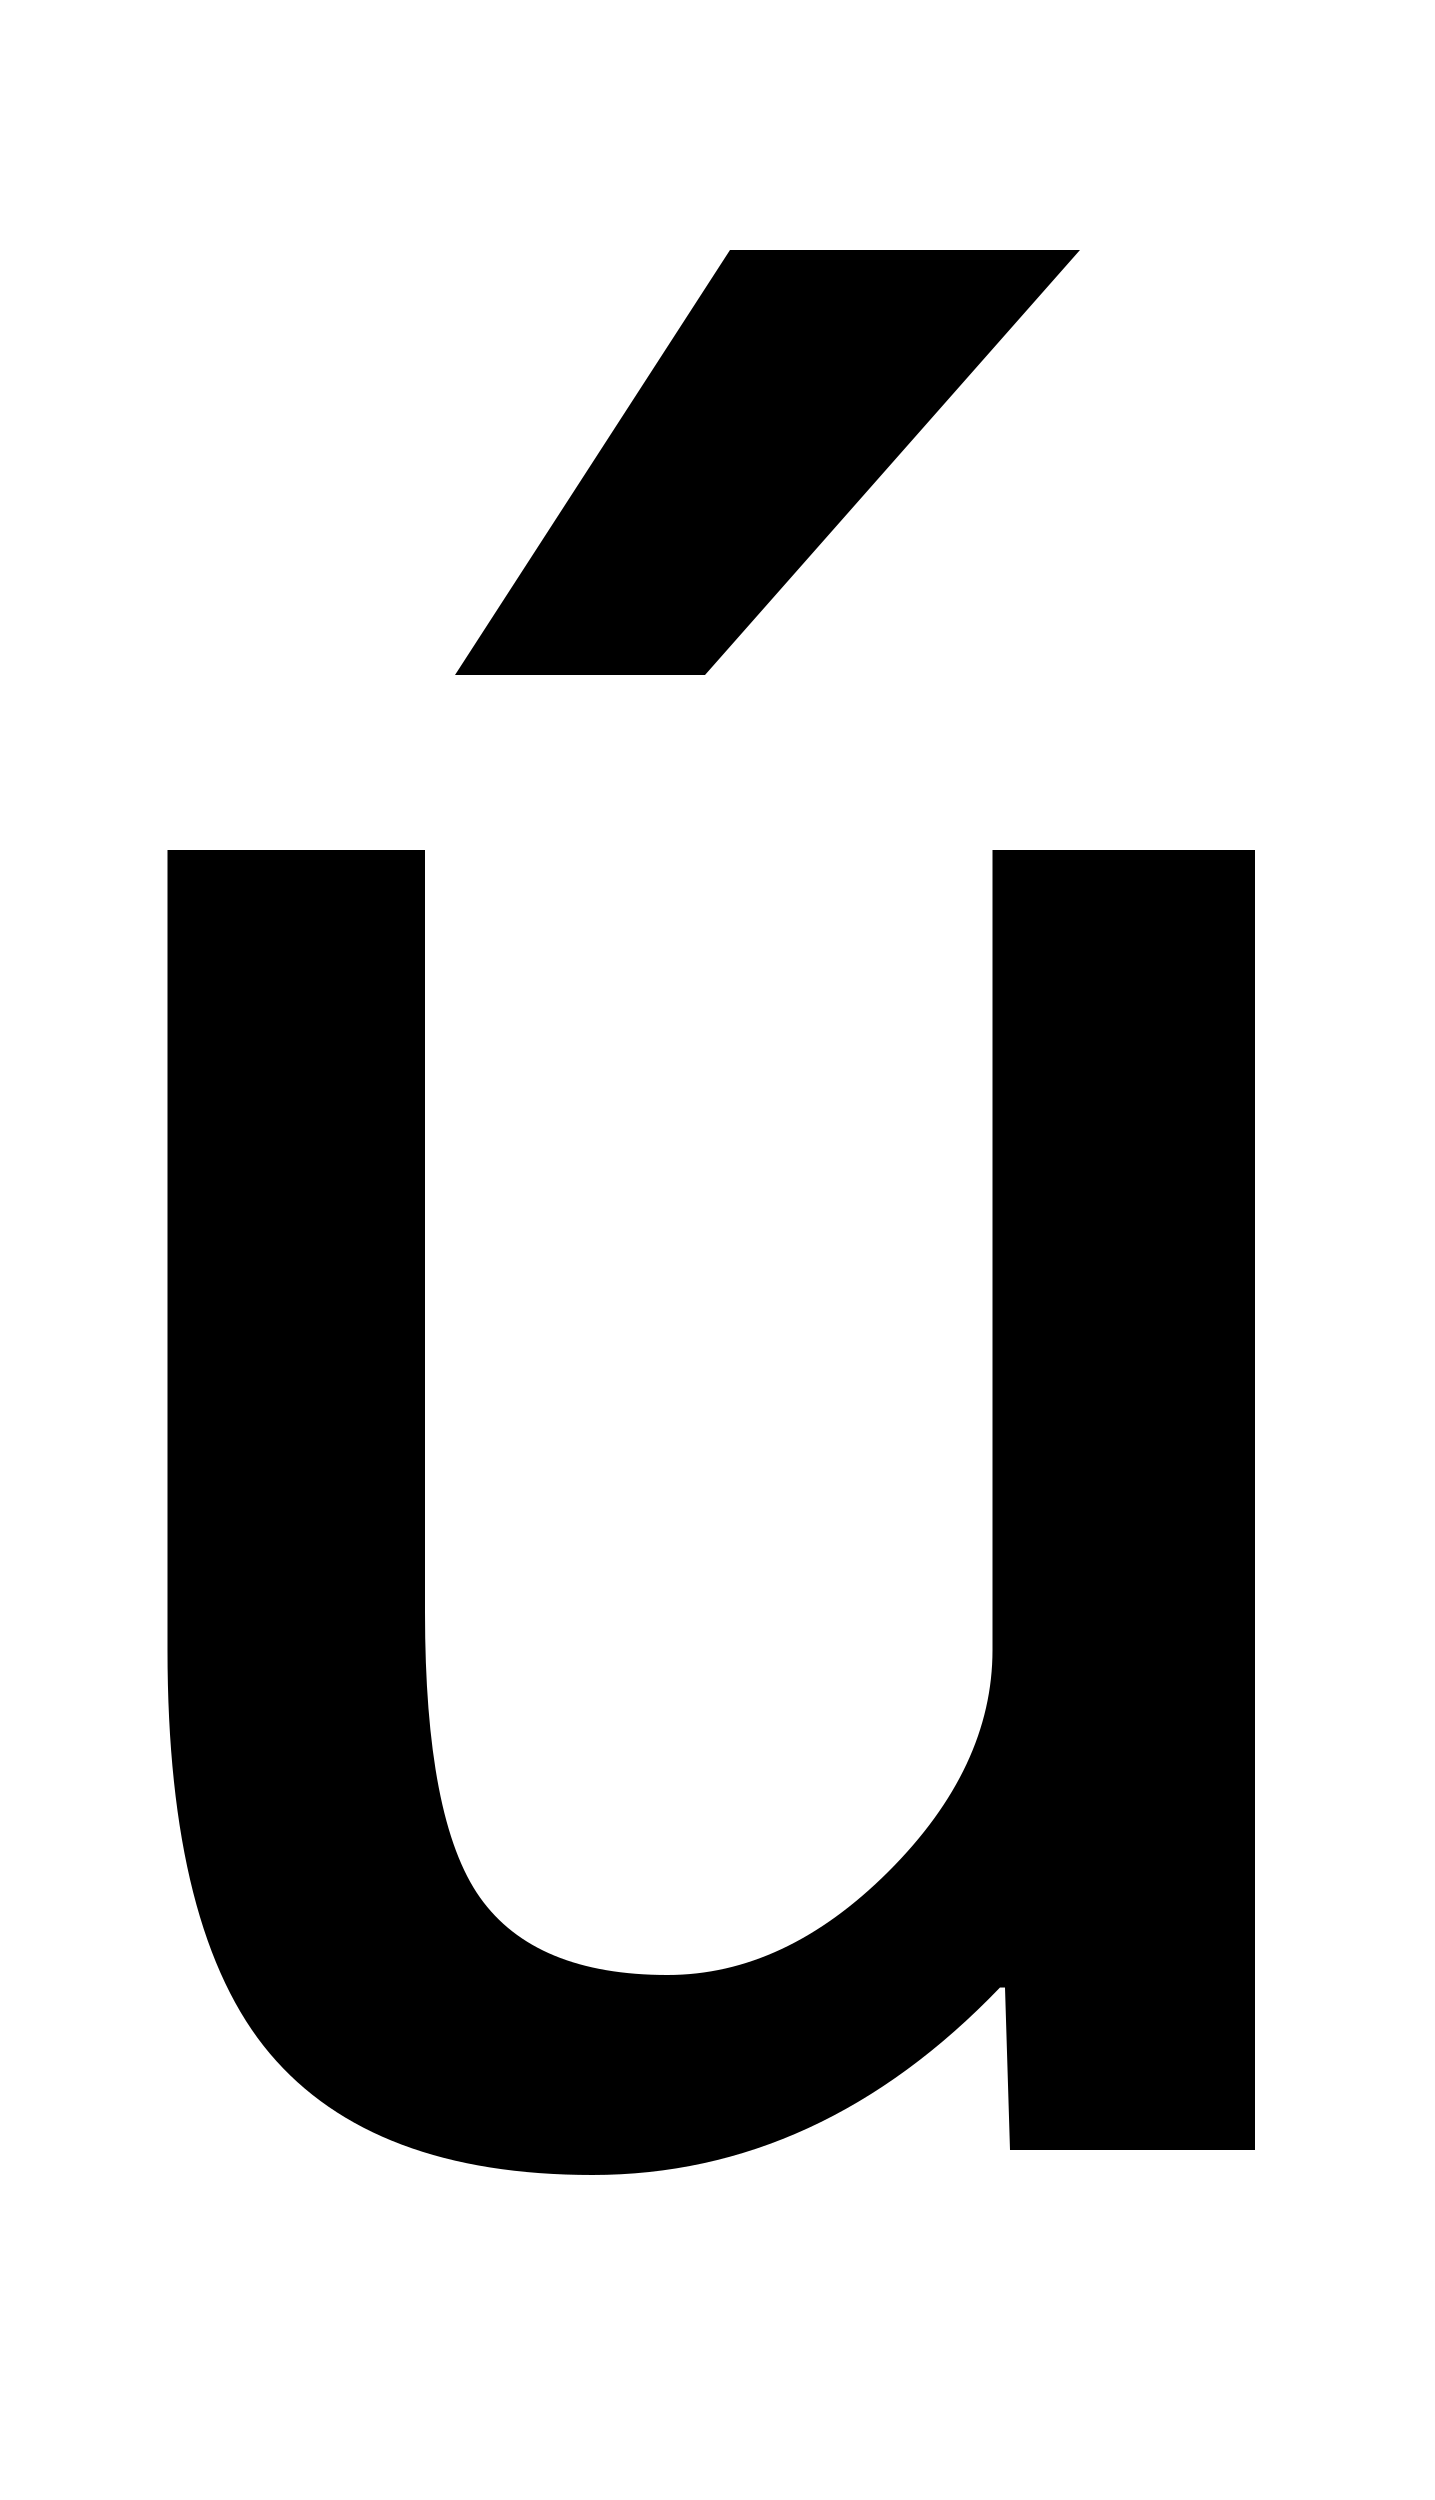
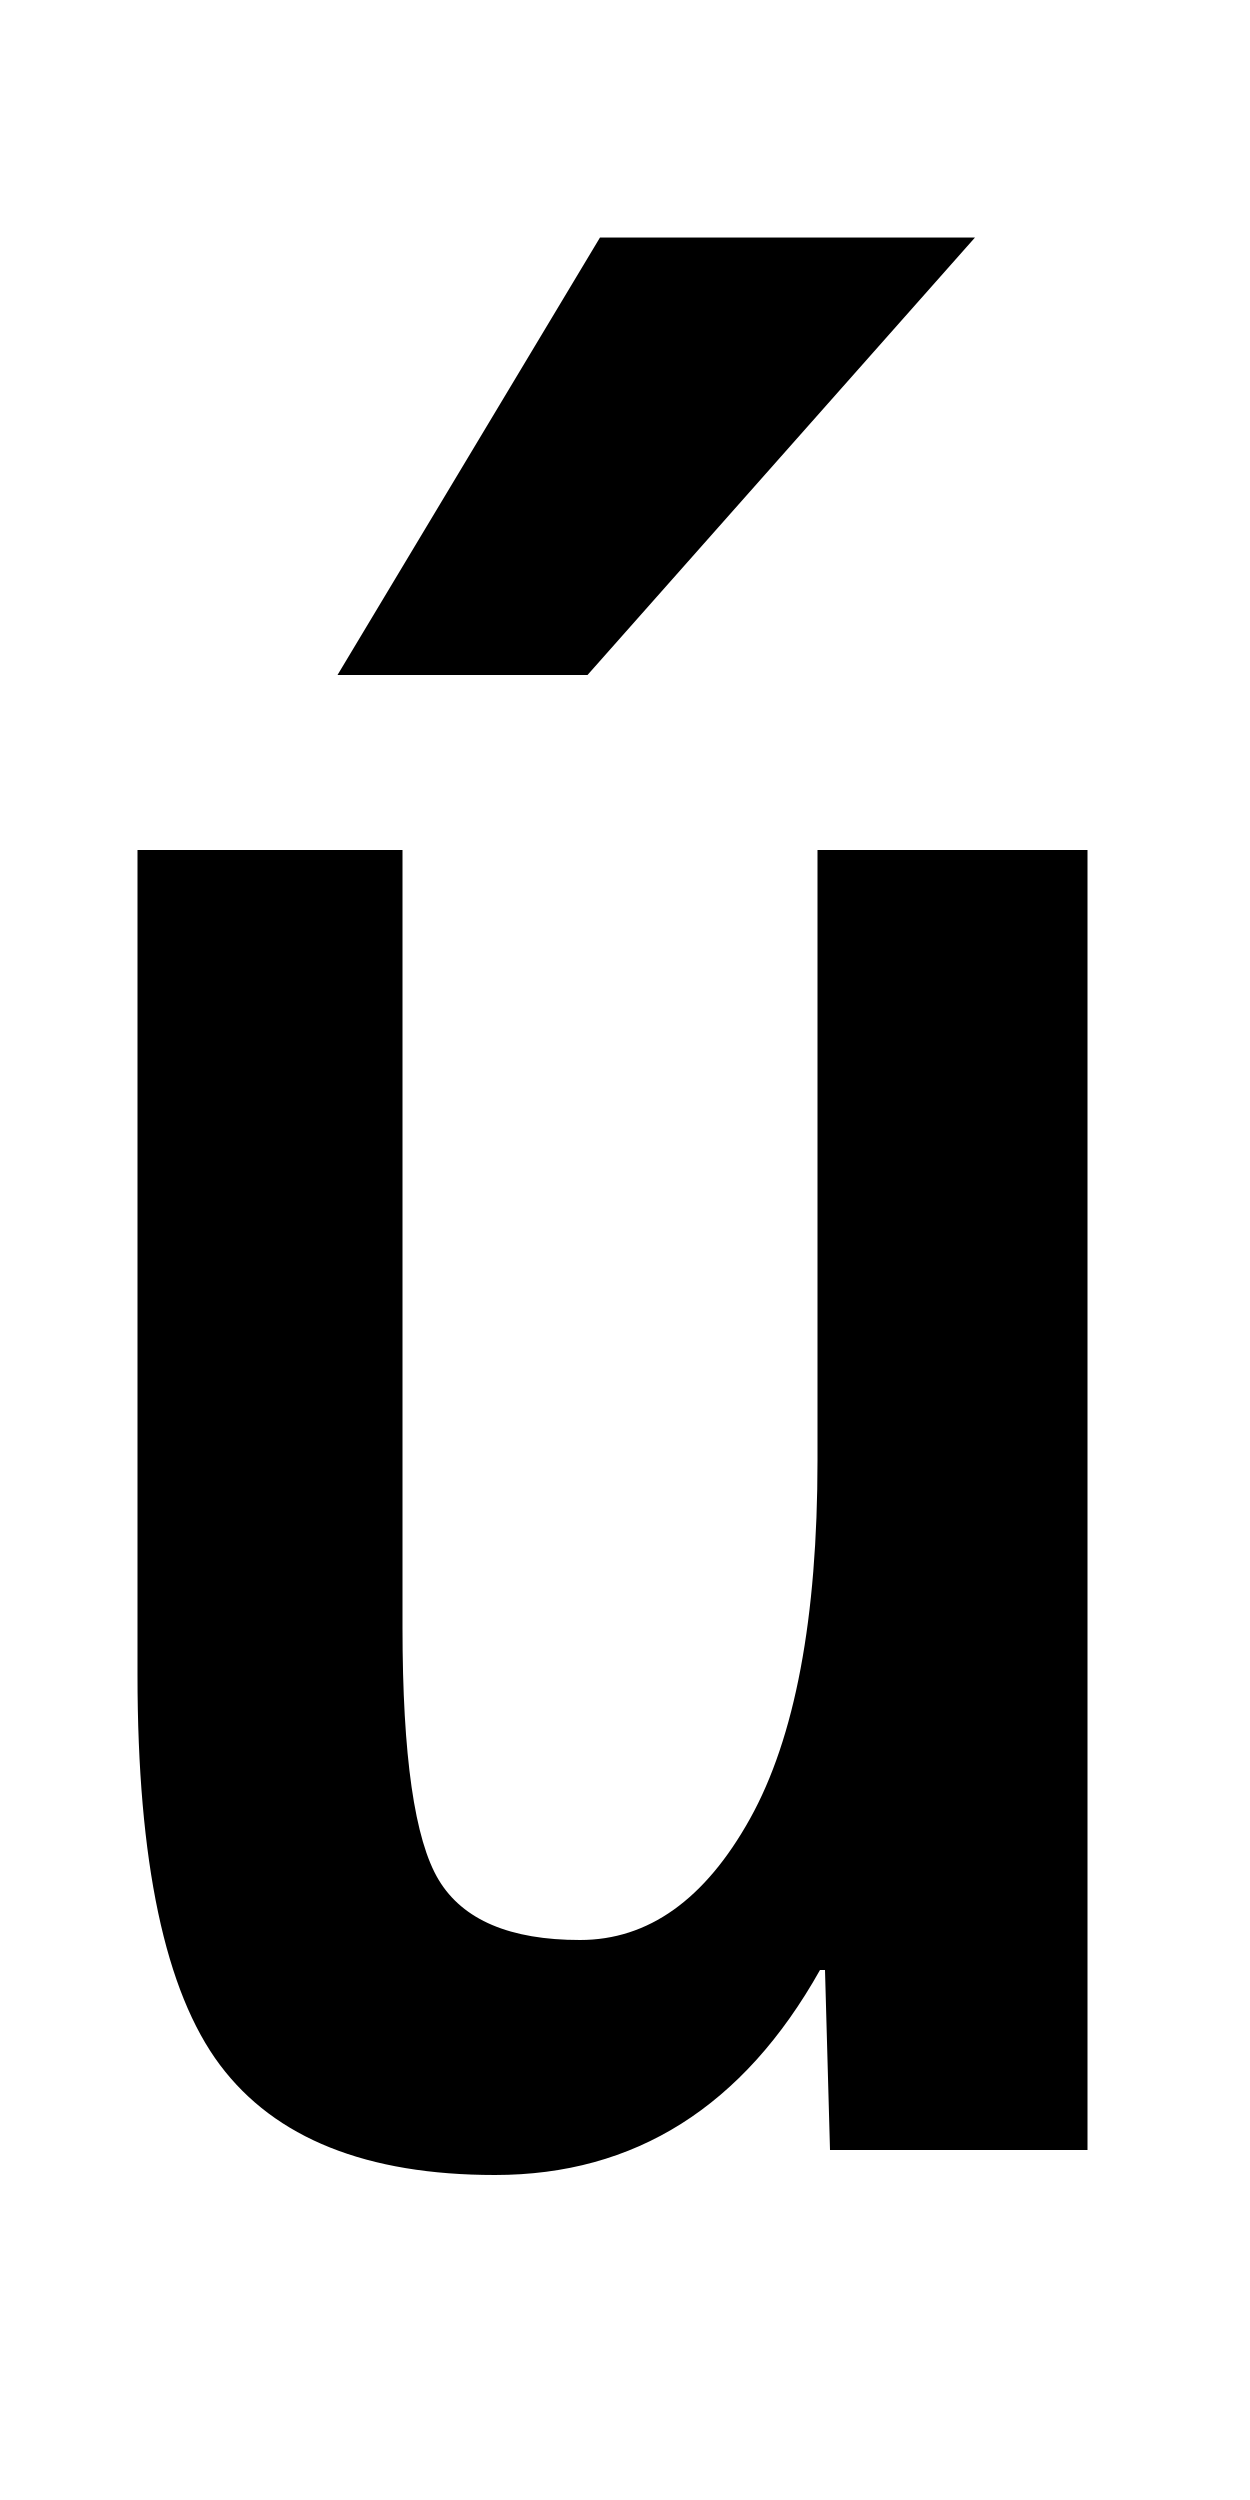
- <svg xmlns="http://www.w3.org/2000/svg" viewBox="0 -860 574 1000">
-   <path d="M400 65Q328 -10 237 -10Q149 -10 108.0 38.5Q67 87 67 200V520H170V215Q170 132 192.0 101.0Q214 70 267 70Q314 70 355.5 111.5Q397 153 397 200V520H502V0H404L402 65H400ZM292 760H432L282 590H182L292 760Z" transform="scale(1, -1)" />
+ <svg xmlns="http://www.w3.org/2000/svg" viewBox="0 -860 500 1000">
+   <path d="M55 520H161V209Q161 132 175.5 108.0Q190 84 232 84Q273 84 300.0 132.5Q327 181 327 276V520H435V0H332L330 72H328Q282 -10 198 -10Q121 -10 88.0 34.0Q55 78 55 190V520ZM240 765H390L235 590H135L240 765Z" transform="scale(1, -1)" />
</svg>
